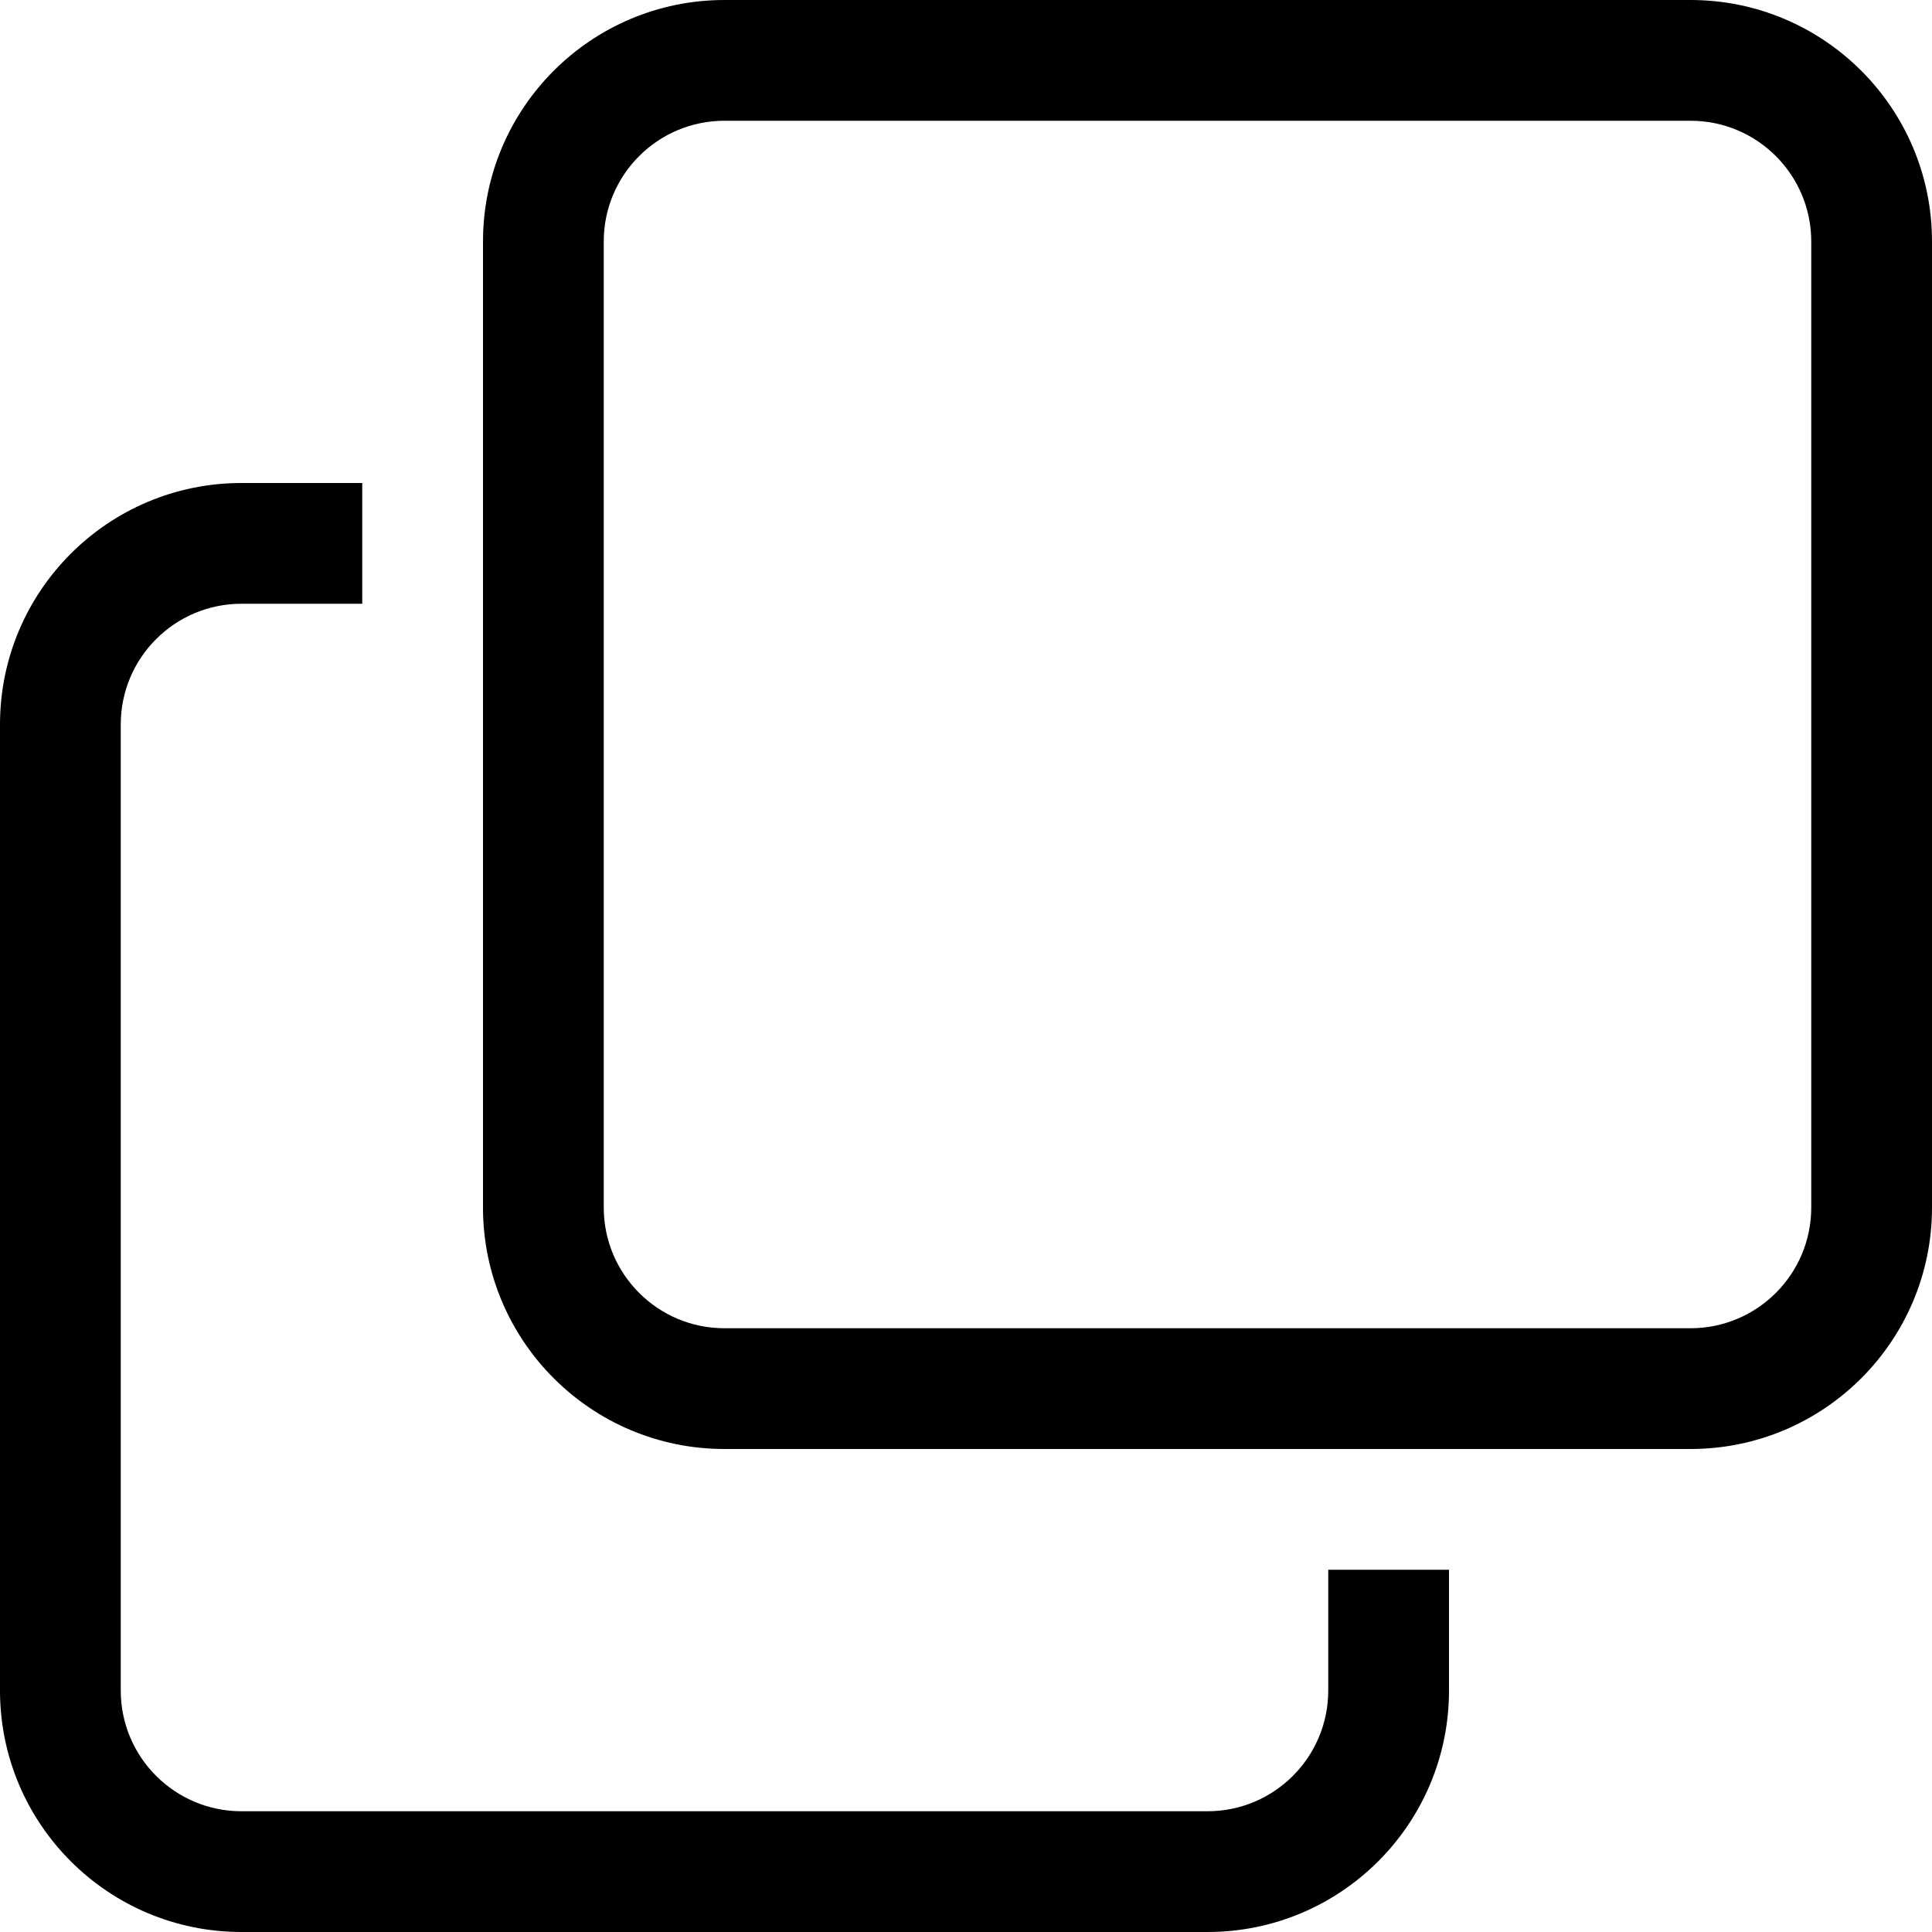
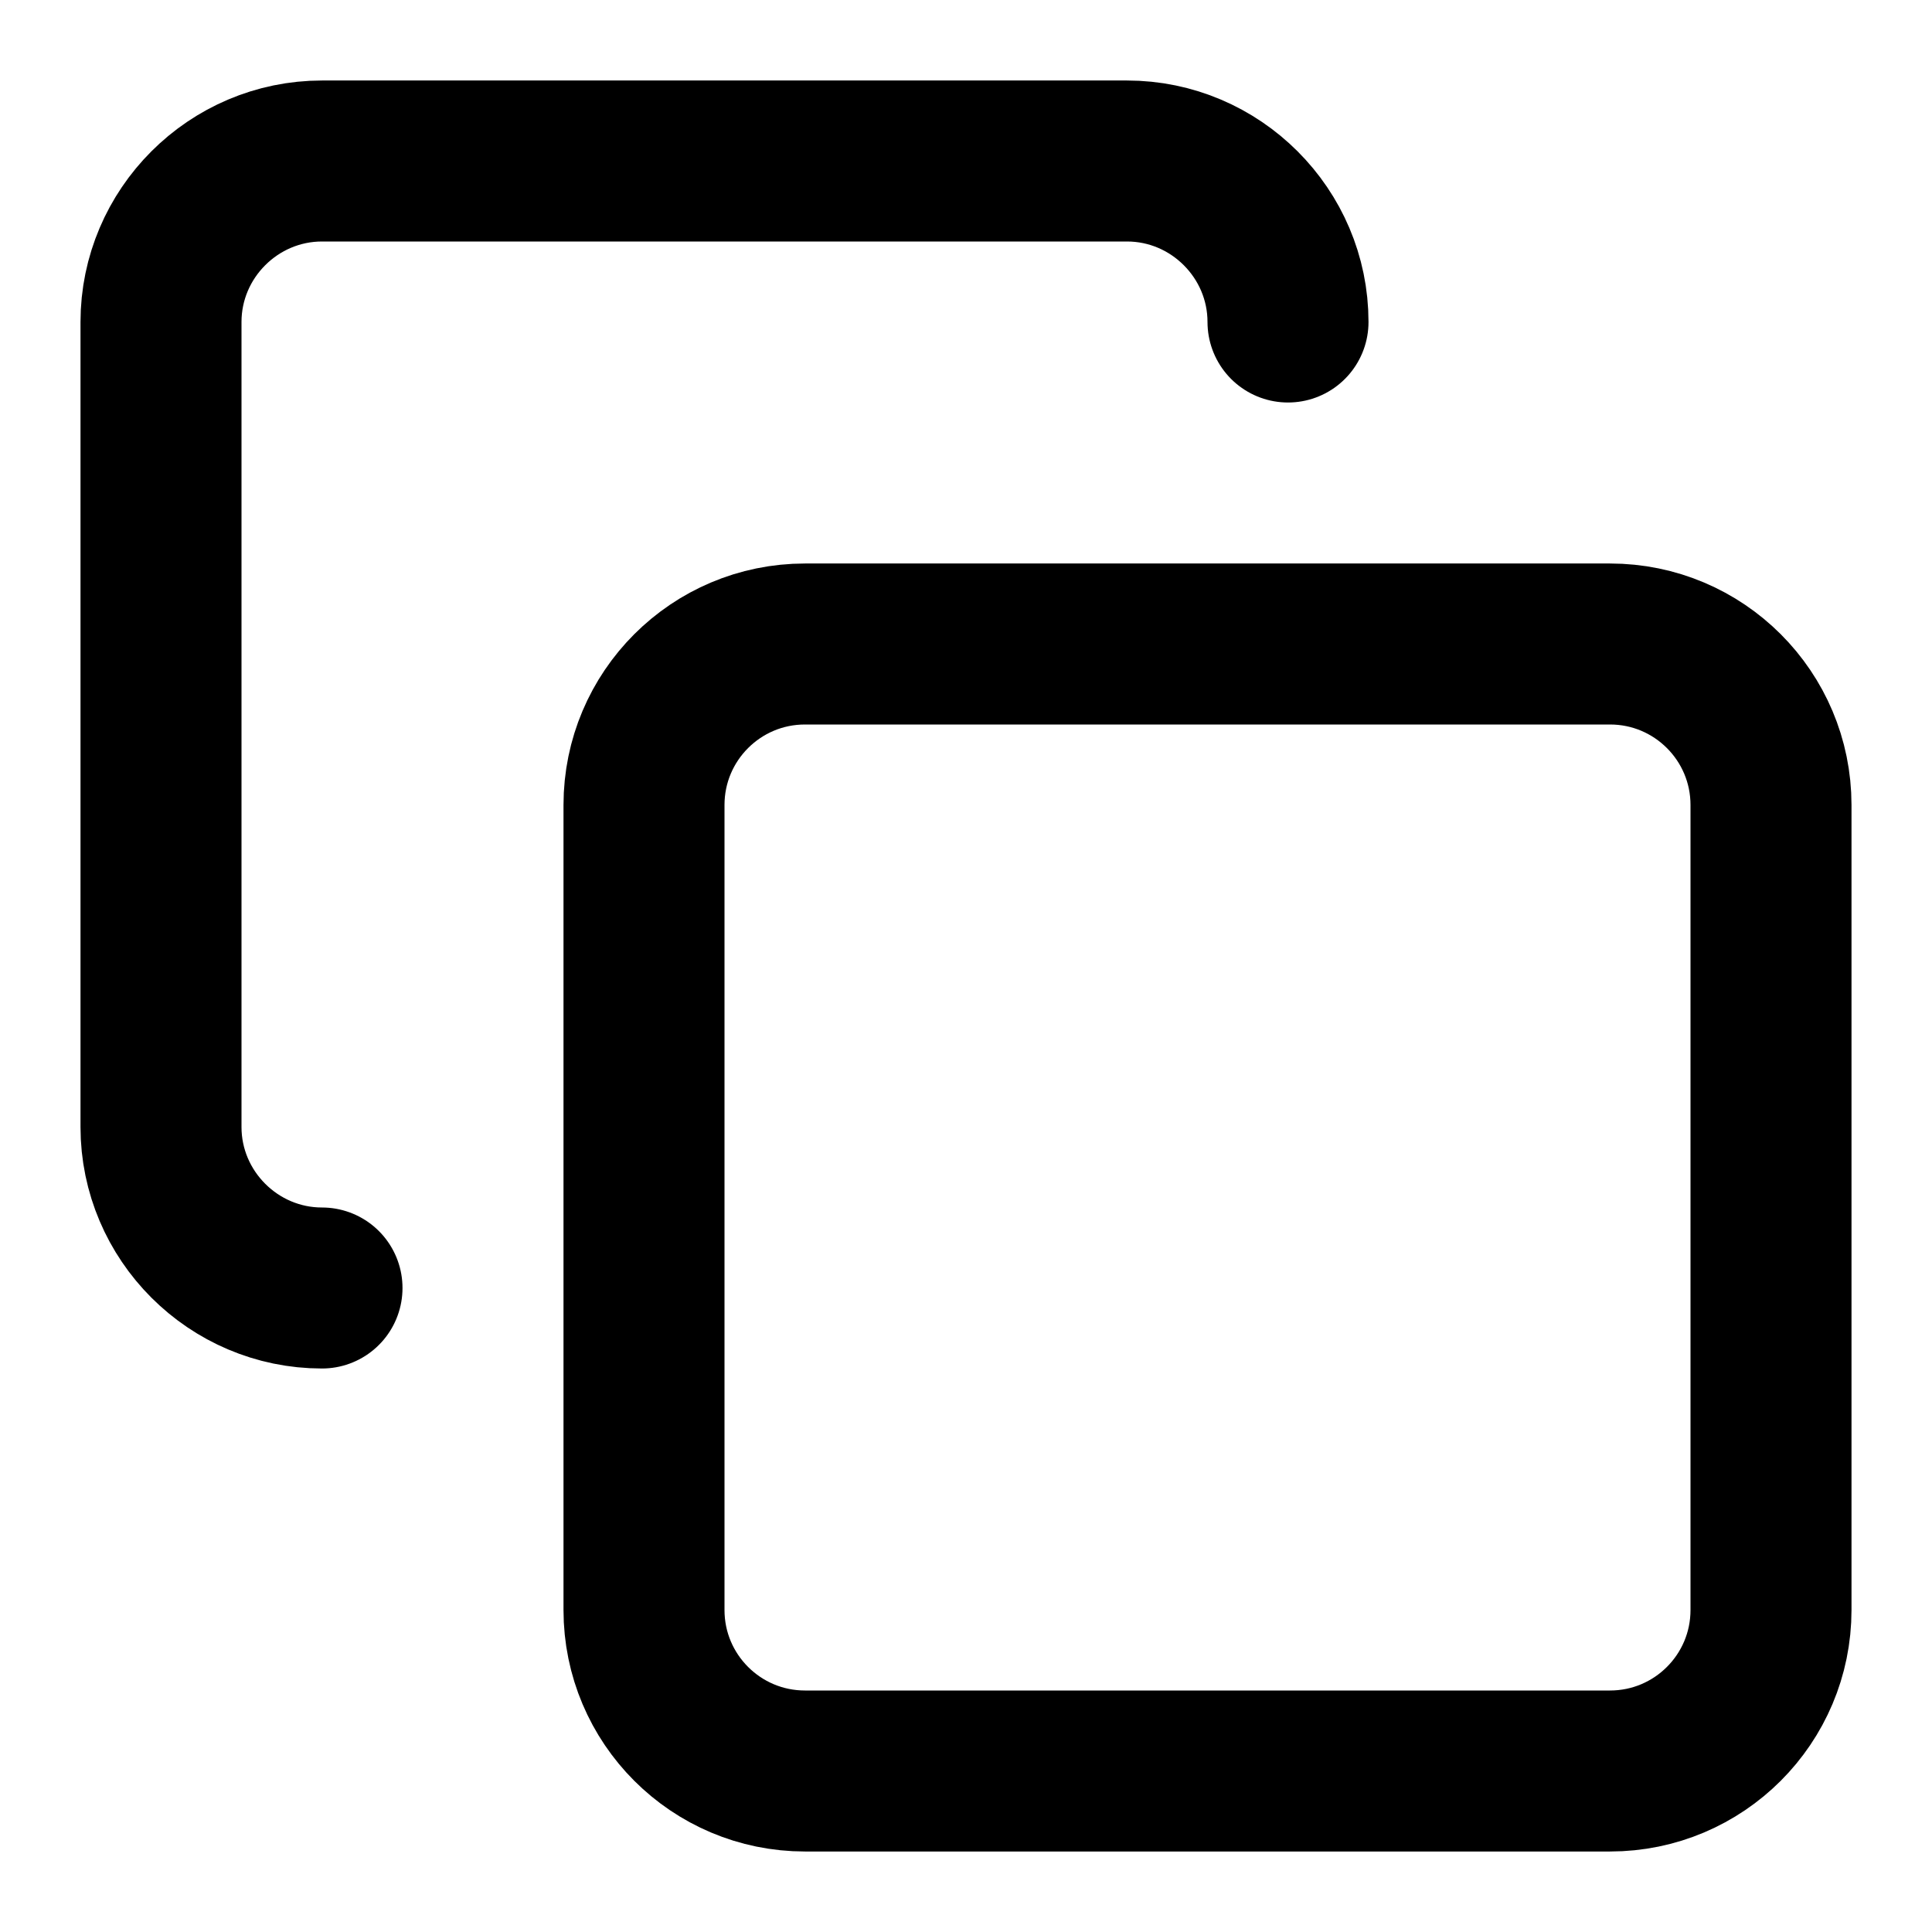
- <svg xmlns="http://www.w3.org/2000/svg" width="16" height="16" fill="currentColor" class="bi bi-copy" viewBox="0 0 16 16">
-   <path fill-rule="evenodd" d="M4 2a2 2 0 0 1 2-2h8a2 2 0 0 1 2 2v8a2 2 0 0 1-2 2H6a2 2 0 0 1-2-2zm2-1a1 1 0 0 0-1 1v8a1 1 0 0 0 1 1h8a1 1 0 0 0 1-1V2a1 1 0 0 0-1-1zM2 5a1 1 0 0 0-1 1v8a1 1 0 0 0 1 1h8a1 1 0 0 0 1-1v-1h1v1a2 2 0 0 1-2 2H2a2 2 0 0 1-2-2V6a2 2 0 0 1 2-2h1v1z" />
+ <svg xmlns="http://www.w3.org/2000/svg" width="24" height="24" viewBox="0 0 24 24" fill="none" stroke="currentColor" stroke-width="2" stroke-linecap="round" stroke-linejoin="round">
+   <rect width="14" height="14" x="8" y="8" rx="2" ry="2" />
+   <path d="M4 16c-1.1 0-2-.9-2-2V4c0-1.1.9-2 2-2h10c1.1 0 2 .9 2 2" />
</svg>
